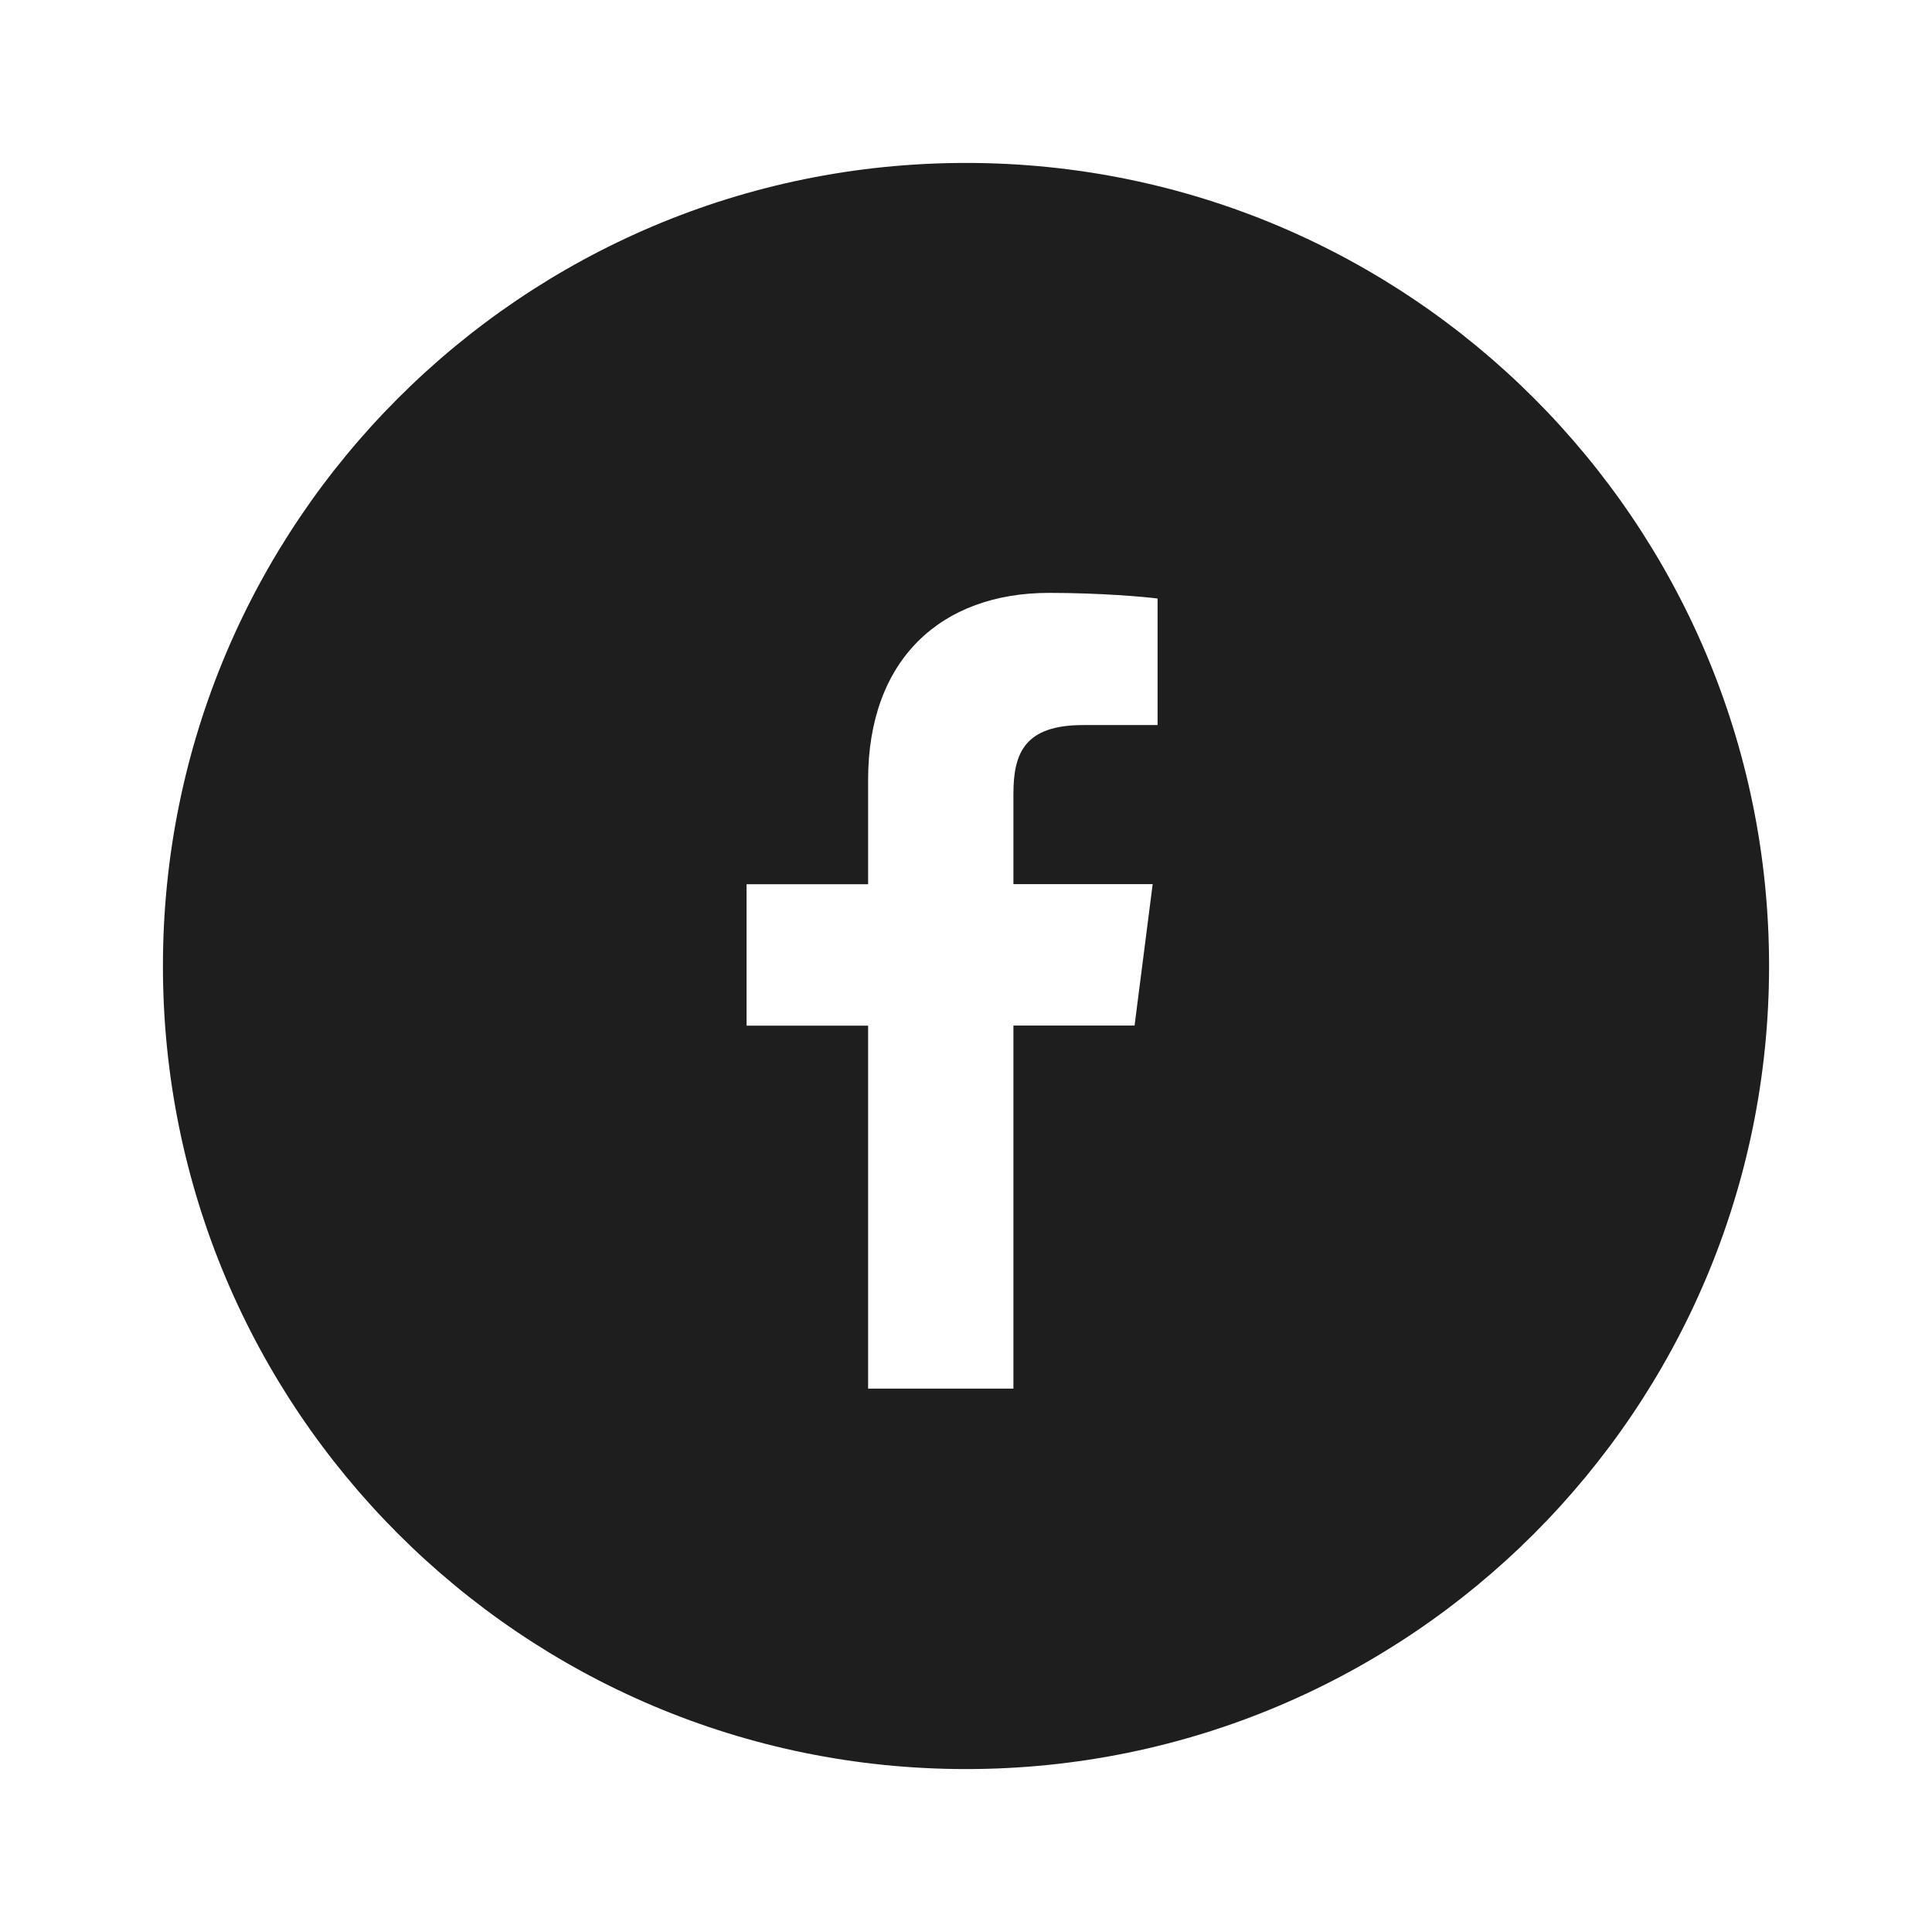
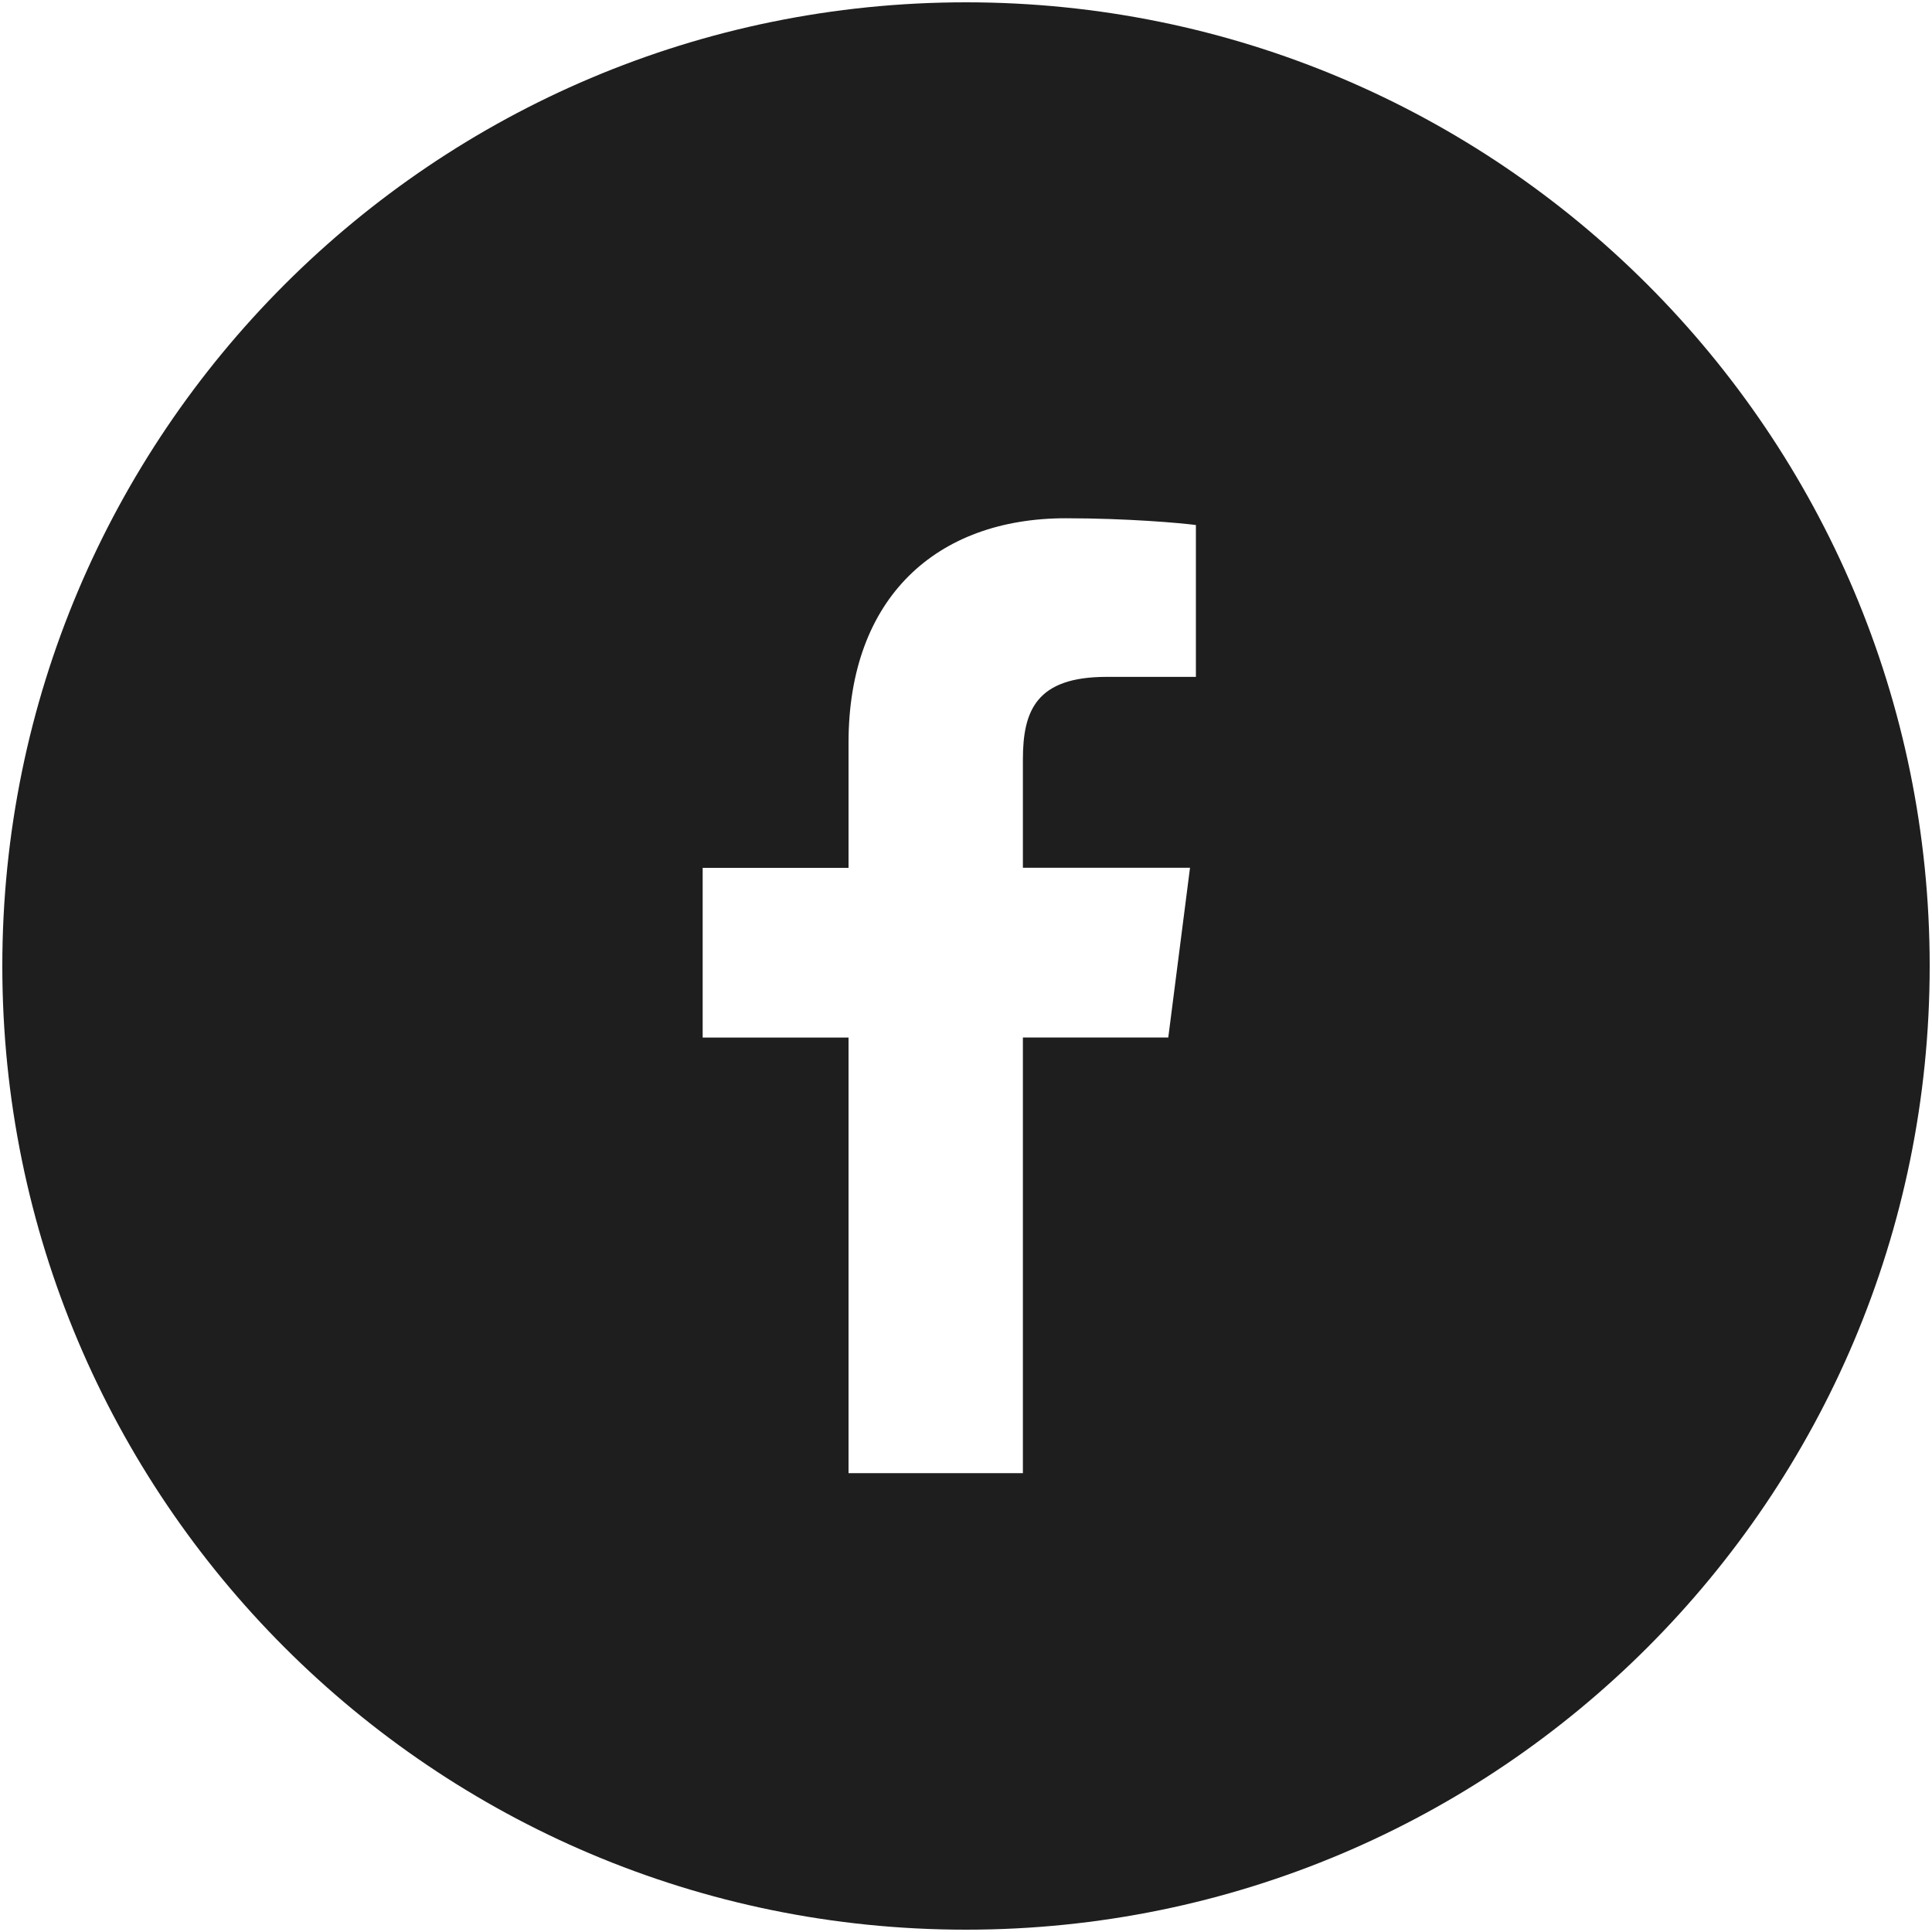
- <svg xmlns="http://www.w3.org/2000/svg" viewBox="0 0 24 24">
-   <path fill="#1E1E1E" d="M12 21.976c-5.51 0-9.976-4.466-9.976-9.976 0-5.51 4.466-9.976 9.976-9.976 5.51 0 9.976 4.466 9.976 9.976 0 5.51-4.466 9.976-9.976 9.976zm.589-4.726v-4.51h1.505l.225-1.757h-1.73V9.862c0-.508.14-.855.866-.855h.925V7.435c-.16-.021-.71-.07-1.348-.07-1.335 0-2.248.82-2.248 2.323v1.296h-1.51v1.757h1.51v4.509h1.805z" />
+ <svg xmlns="http://www.w3.org/2000/svg" width="20" height="20" viewBox="0 0 20 20">
+   <path fill="#1E1E1E" d="M10,19.976 C4.49,19.976 0.024,15.51 0.024,10 C0.024,4.49 4.49,0.024 10,0.024 C15.51,0.024 19.976,4.49 19.976,10 C19.976,15.51 15.51,19.976 10,19.976 Z M10.589,15.25 L10.589,10.74 L12.094,10.74 L12.319,8.983 L10.589,8.983 L10.589,7.862 C10.589,7.354 10.729,7.007 11.455,7.007 L12.38,7.007 L12.38,5.435 C12.22,5.414 11.67,5.365 11.032,5.365 C9.697,5.365 8.784,6.185 8.784,7.688 L8.784,8.984 L7.274,8.984 L7.274,10.741 L8.784,10.741 L8.784,15.25 L10.589,15.25 L10.589,15.25 Z" />
</svg>
